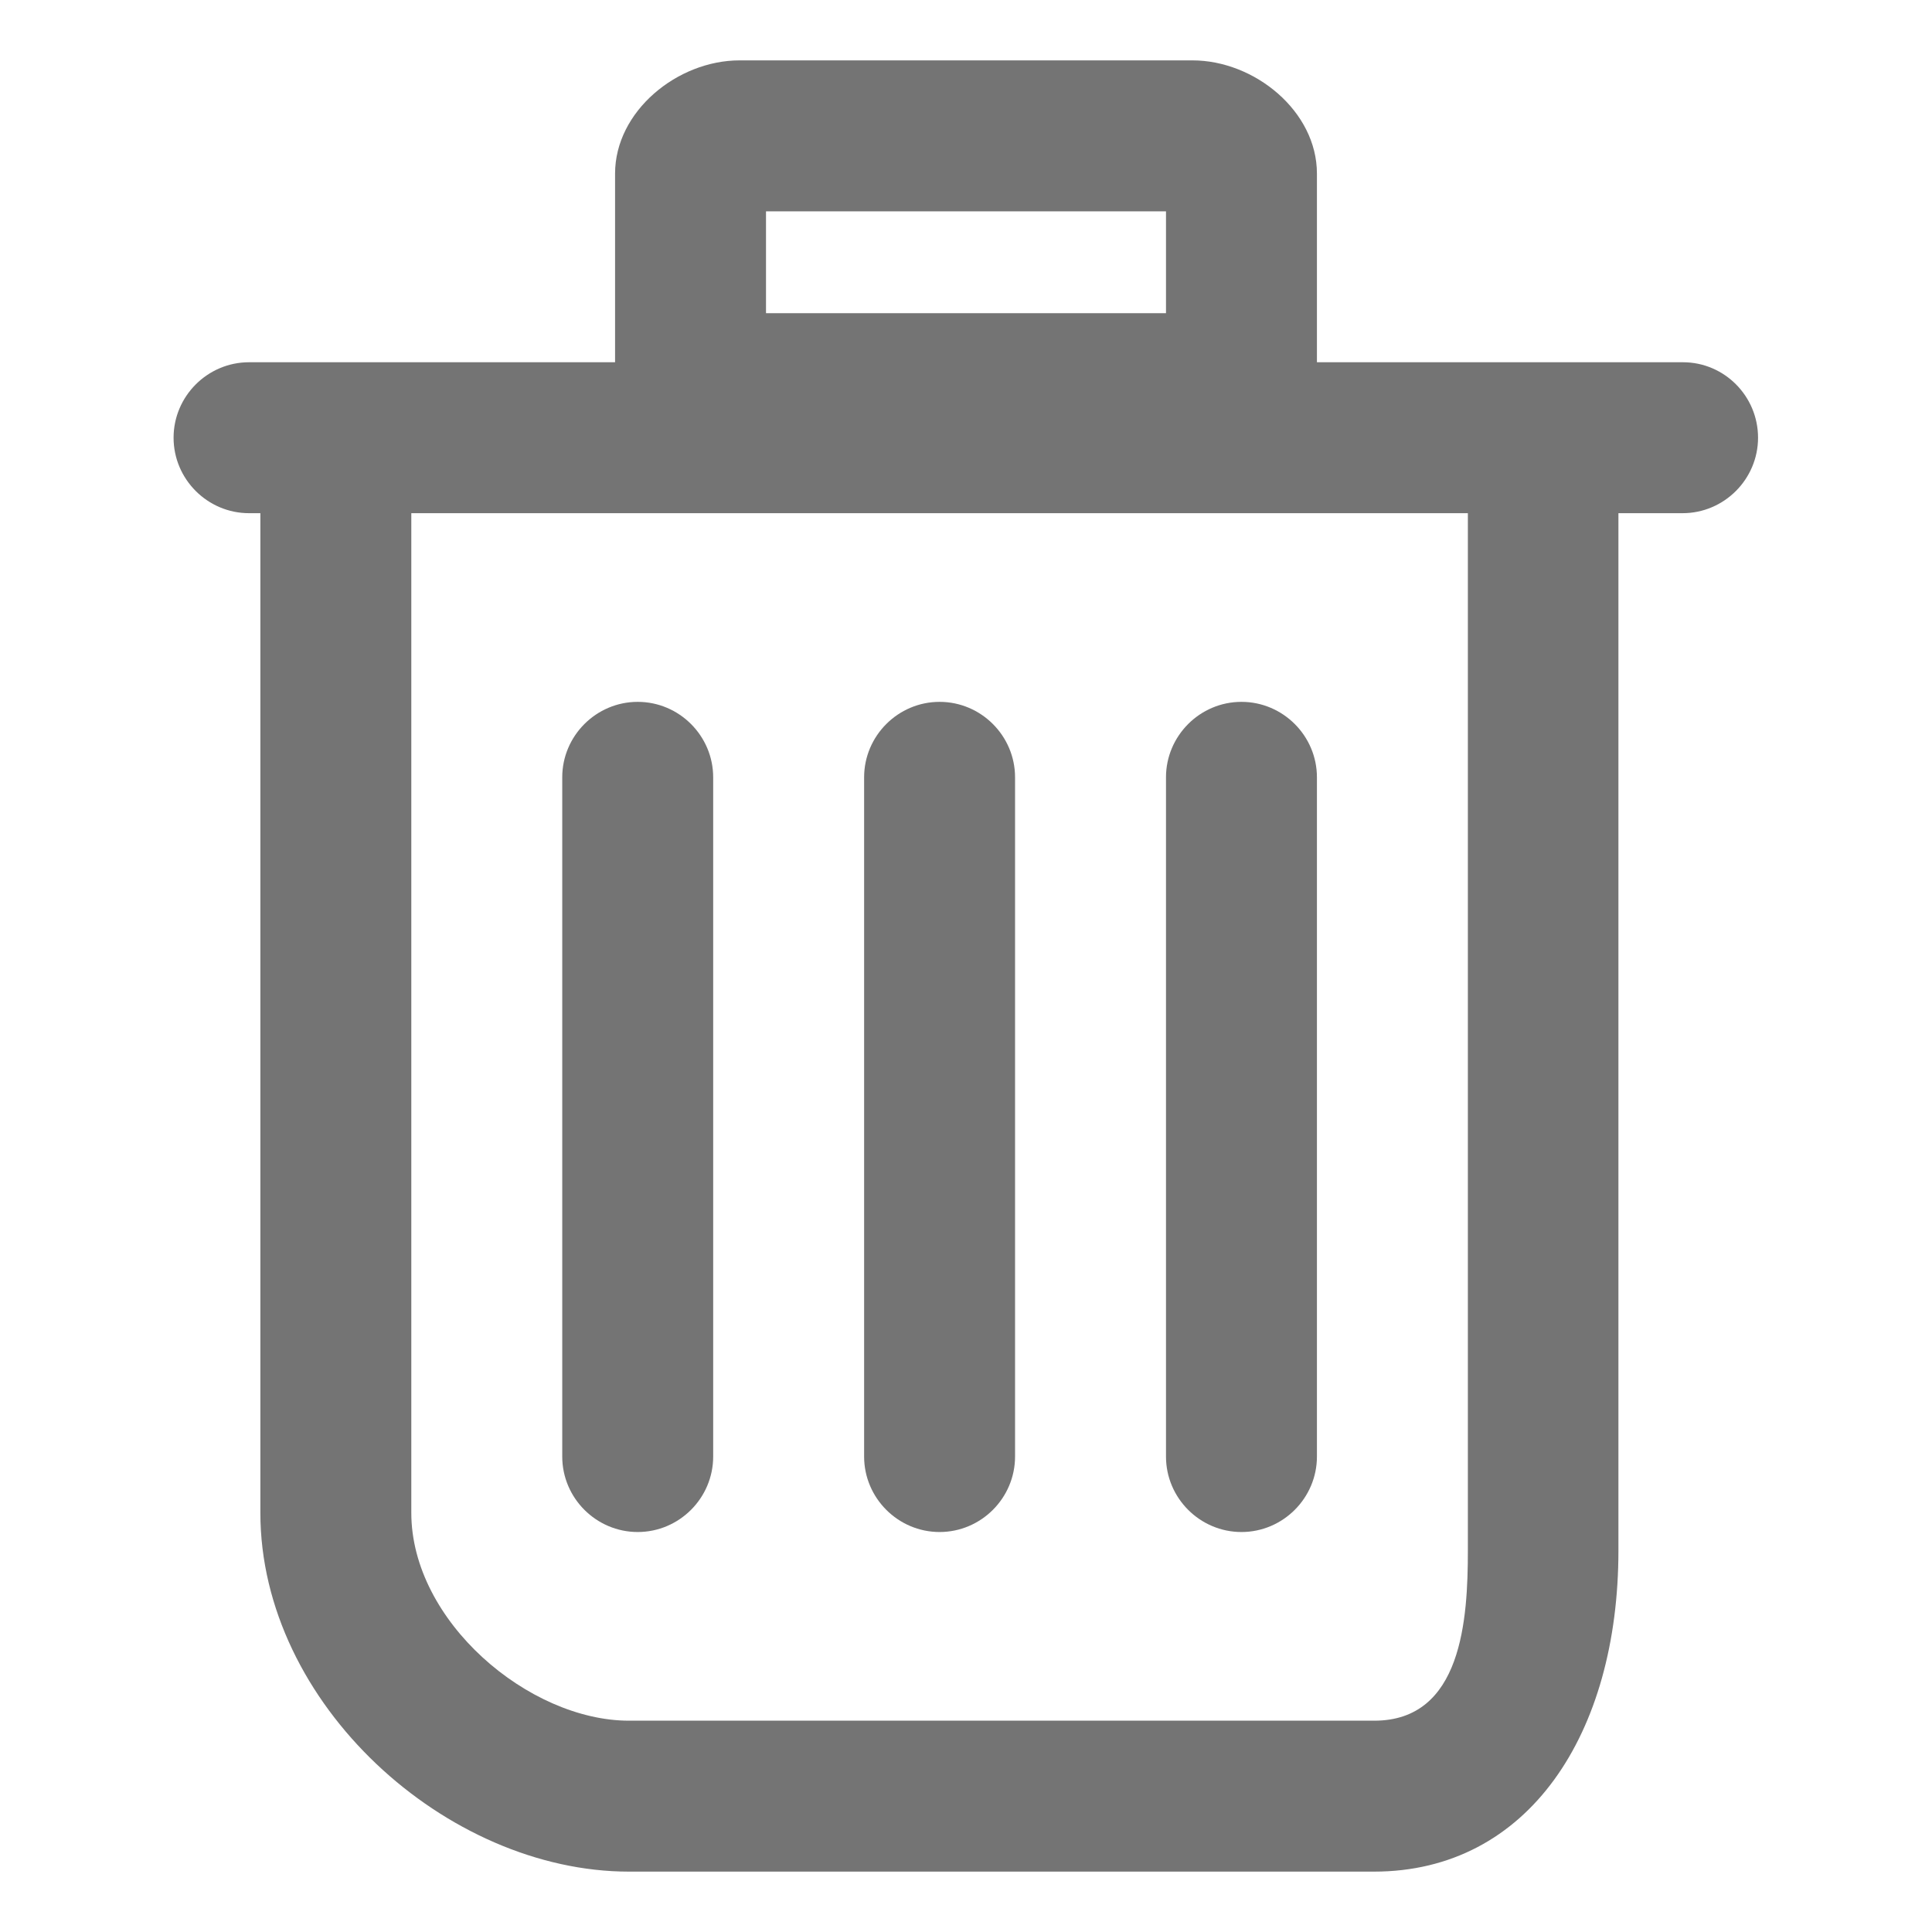
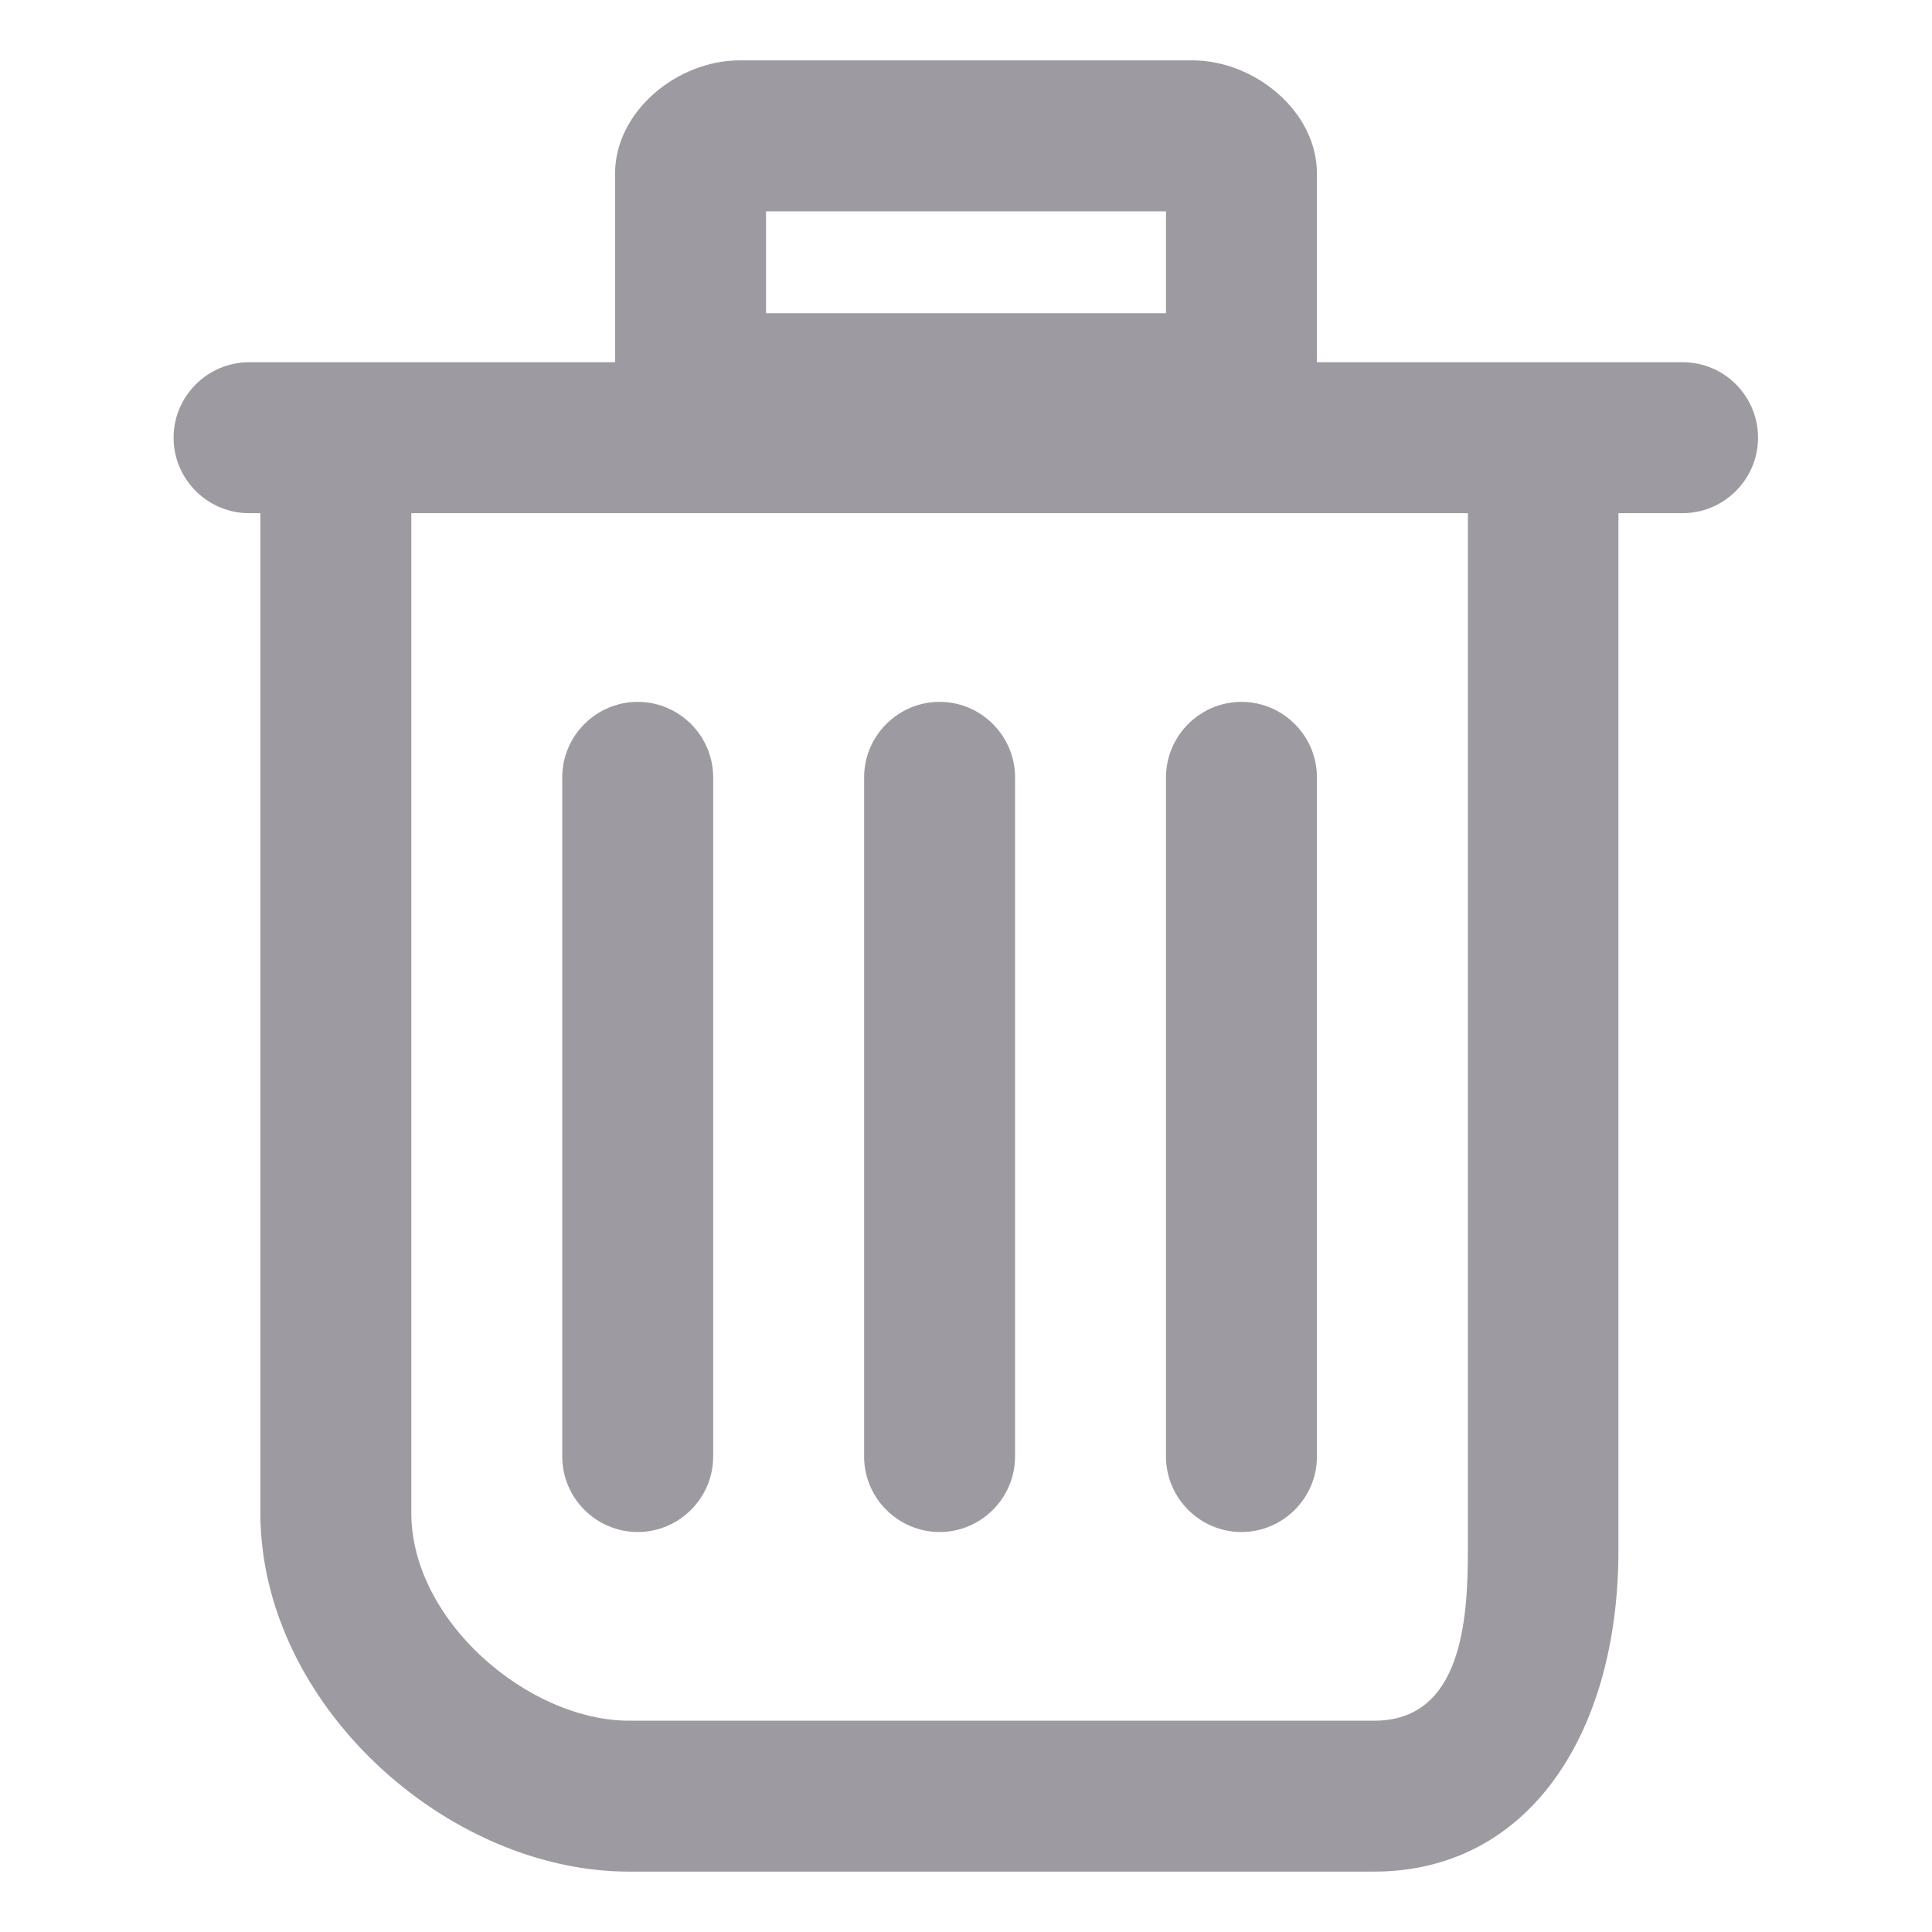
<svg xmlns="http://www.w3.org/2000/svg" version="1.1" id="Layer_1" x="0px" y="0px" viewBox="0 0 512 512" enable-background="new 0 0 512 512" xml:space="preserve">
  <g>
-     <path fill="#747474" d="M446,96h-40.1H349V46c0-16.5-16.5-30-33-30H196c-16.5,0-33,13.5-33,30v50h-48H66c-11,0-20,9-20,20   s9,20,20,20h3v264.9c0,50.7,49.4,95.1,97.7,95.1h197.4c41,0,64.8-36.6,64.8-85.1V136h17c11,0,20-9,20-20S457,96,446,96z M203,56   h106v27H203V56z M389,410.9c0,18.1-1.5,45.1-24.8,45.1H166.7c-26.5,0-57.7-26.3-57.7-55.1V136h280V410.9z" />
-     <path fill="#747474" d="M169,406c11,0,20-9,20-20V206c0-11-9-20-20-20s-20,9-20,20v180C149,397,158,406,169,406z" />
-     <path fill="#747474" d="M249,406c11,0,20-9,20-20V206c0-11-9-20-20-20s-20,9-20,20v180C229,397,238,406,249,406z" />
-     <path fill="#747474" d="M329,406c11,0,20-9,20-20V206c0-11-9-20-20-20s-20,9-20,20v180C309,397,318,406,329,406z" />
+     <path fill="#9d9ba1" d="M446,96h-40.1H349V46c0-16.5-16.5-30-33-30H196c-16.5,0-33,13.5-33,30v50h-48H66c-11,0-20,9-20,20   s9,20,20,20h3v264.9c0,50.7,49.4,95.1,97.7,95.1h197.4c41,0,64.8-36.6,64.8-85.1V136h17c11,0,20-9,20-20S457,96,446,96z M203,56   h106v27H203V56z M389,410.9c0,18.1-1.5,45.1-24.8,45.1H166.7c-26.5,0-57.7-26.3-57.7-55.1V136h280V410.9z" />
+     <path fill="#9d9ba1" d="M169,406c11,0,20-9,20-20V206c0-11-9-20-20-20s-20,9-20,20v180C149,397,158,406,169,406z" />
+     <path fill="#9d9ba1" d="M249,406c11,0,20-9,20-20V206c0-11-9-20-20-20s-20,9-20,20v180C229,397,238,406,249,406z" />
+     <path fill="#9d9ba1" d="M329,406c11,0,20-9,20-20V206c0-11-9-20-20-20s-20,9-20,20v180C309,397,318,406,329,406z" />
  </g>
</svg>
